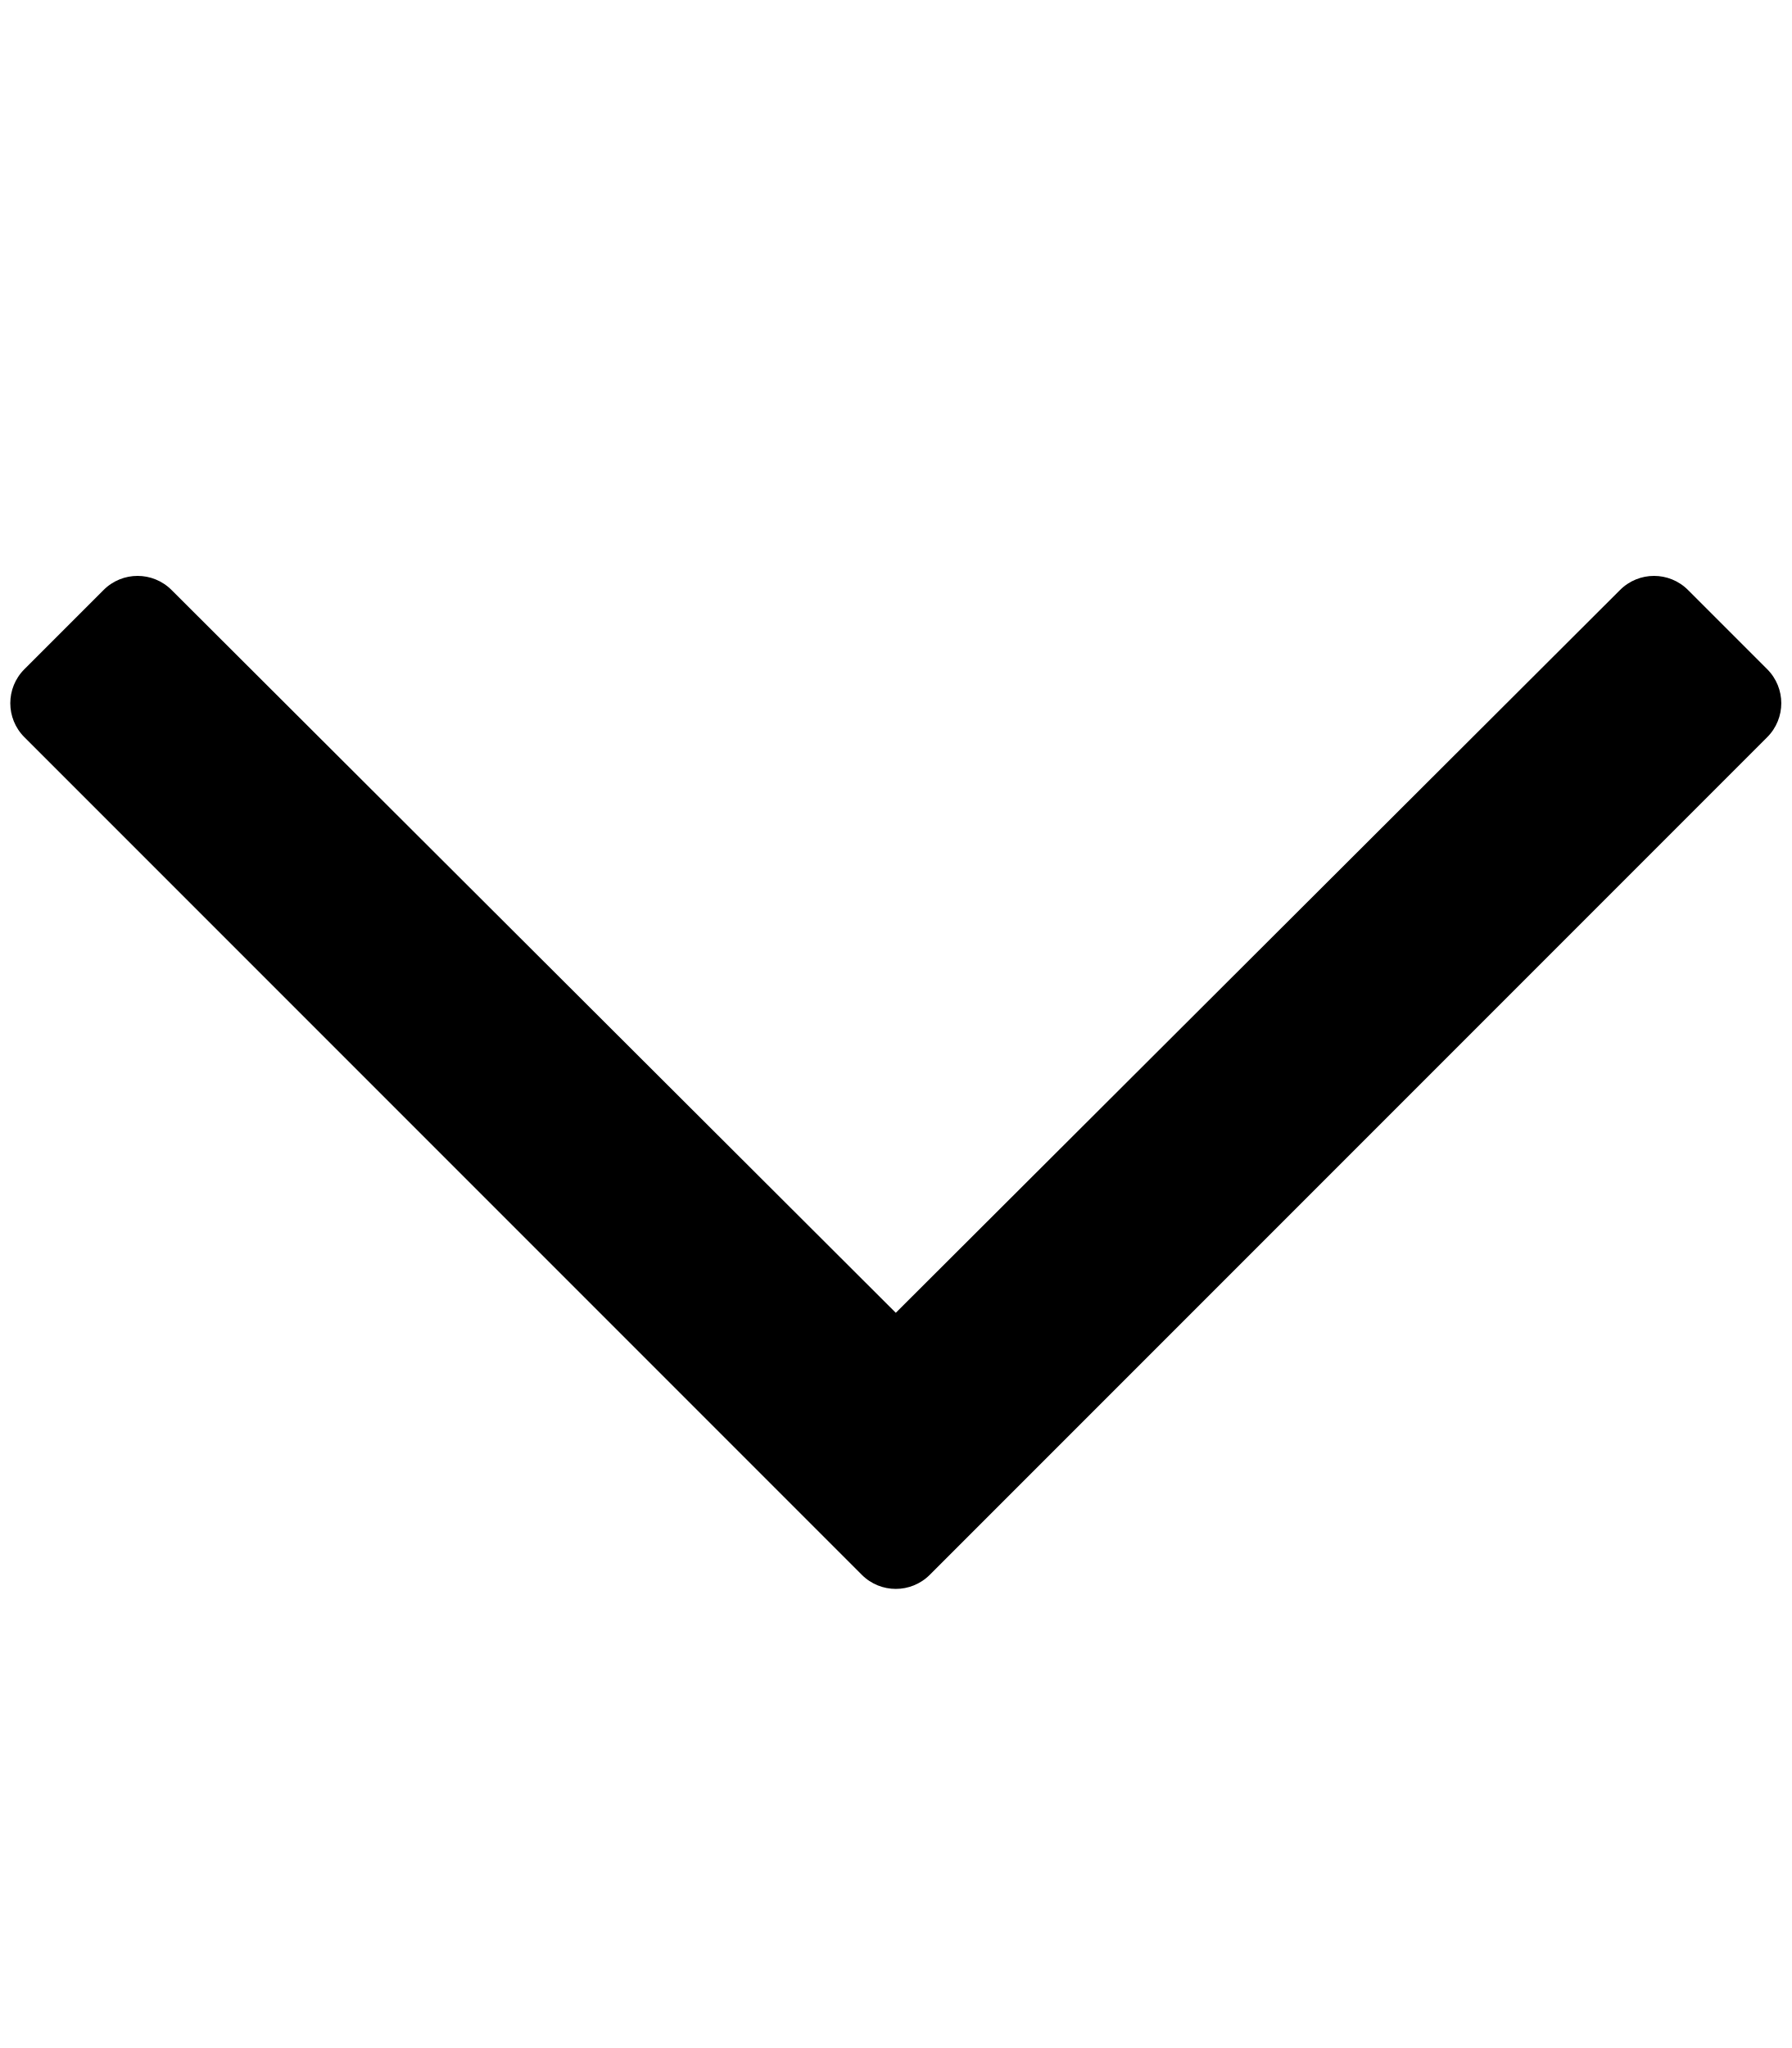
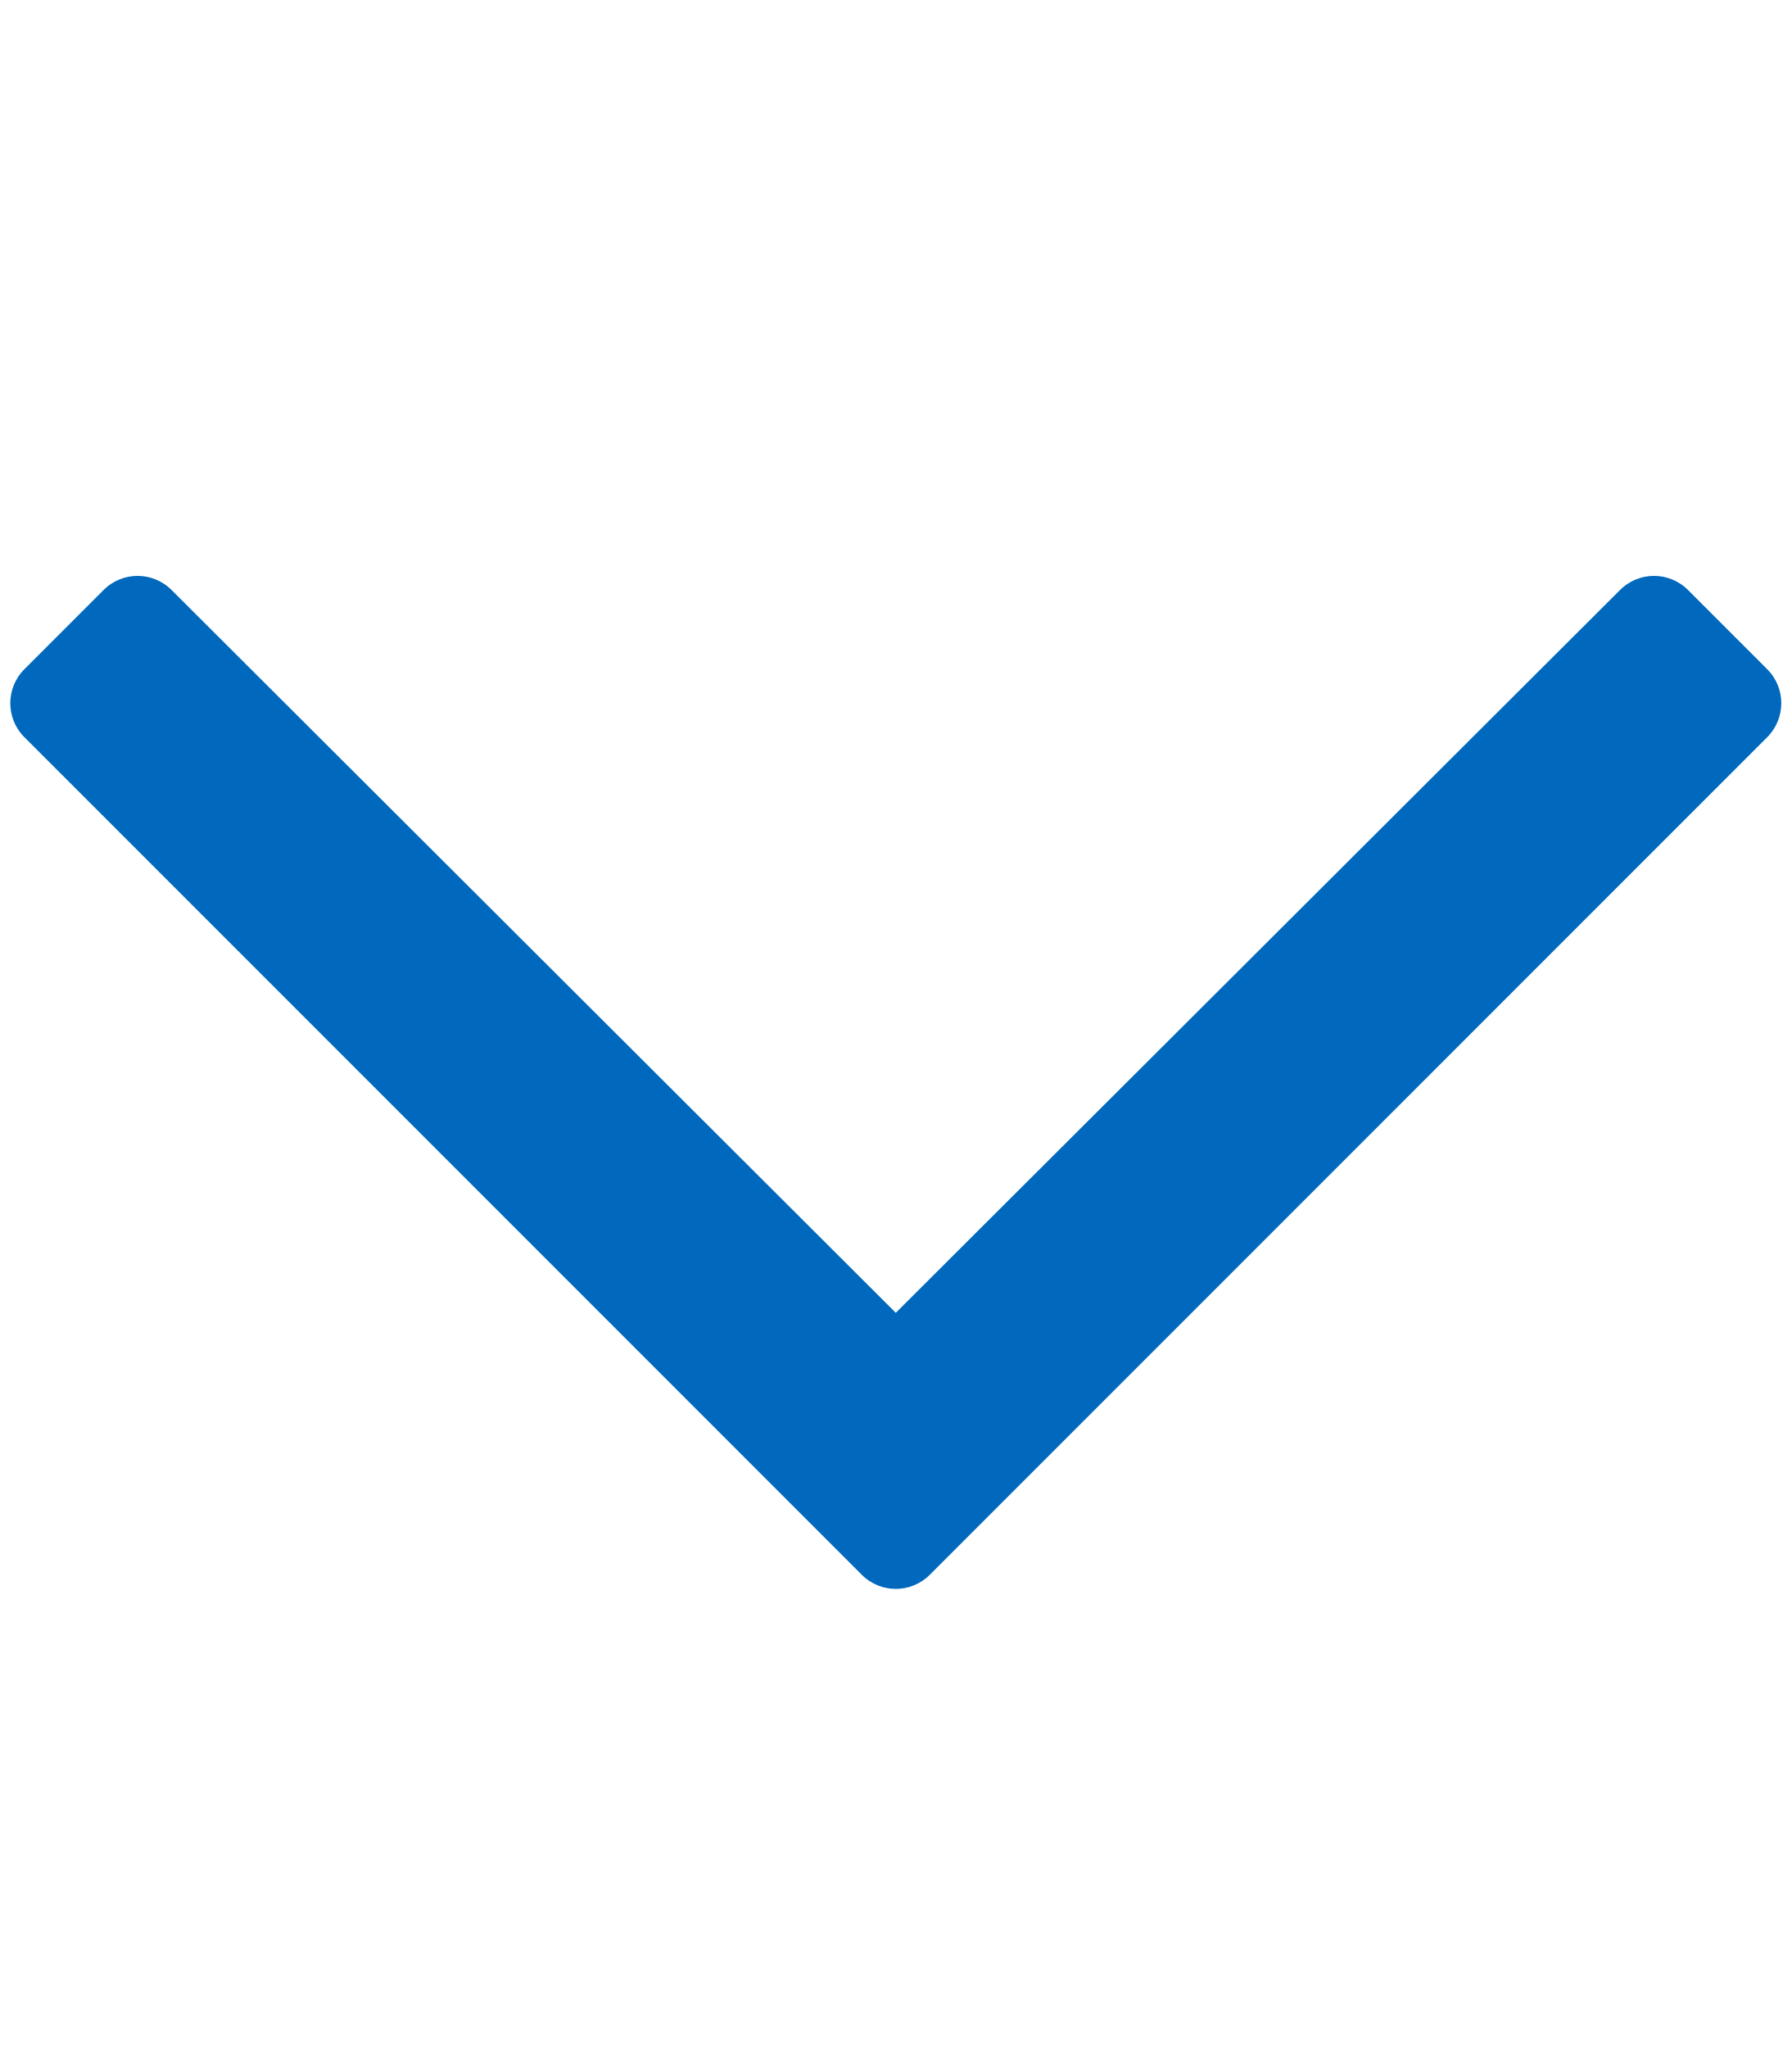
<svg xmlns="http://www.w3.org/2000/svg" aria-hidden="true" focusable="false" data-prefix="far" data-icon="chevron-down" class="svg-inline--fa fa-chevron-down fa-w-14" role="img" viewBox="0 0 448 512">
-   <path fill="currentColor" d="M441.9 167.3l-19.8-19.8c-4.7-4.7-12.3-4.7-17 0L224 328.2 42.9 147.5c-4.7-4.7-12.3-4.7-17 0L6.1 167.3c-4.7 4.7-4.7 12.3 0 17l209.4 209.4c4.7 4.7 12.3 4.7 17 0l209.4-209.4c4.7-4.7 4.7-12.3 0-17z" />
+   <path fill="#0069be" d="M441.9 167.3l-19.8-19.8c-4.7-4.7-12.3-4.7-17 0L224 328.2 42.9 147.5c-4.7-4.7-12.3-4.7-17 0L6.1 167.3c-4.7 4.7-4.7 12.3 0 17l209.4 209.4c4.7 4.7 12.3 4.7 17 0l209.4-209.4c4.7-4.7 4.7-12.3 0-17z" />
</svg>
